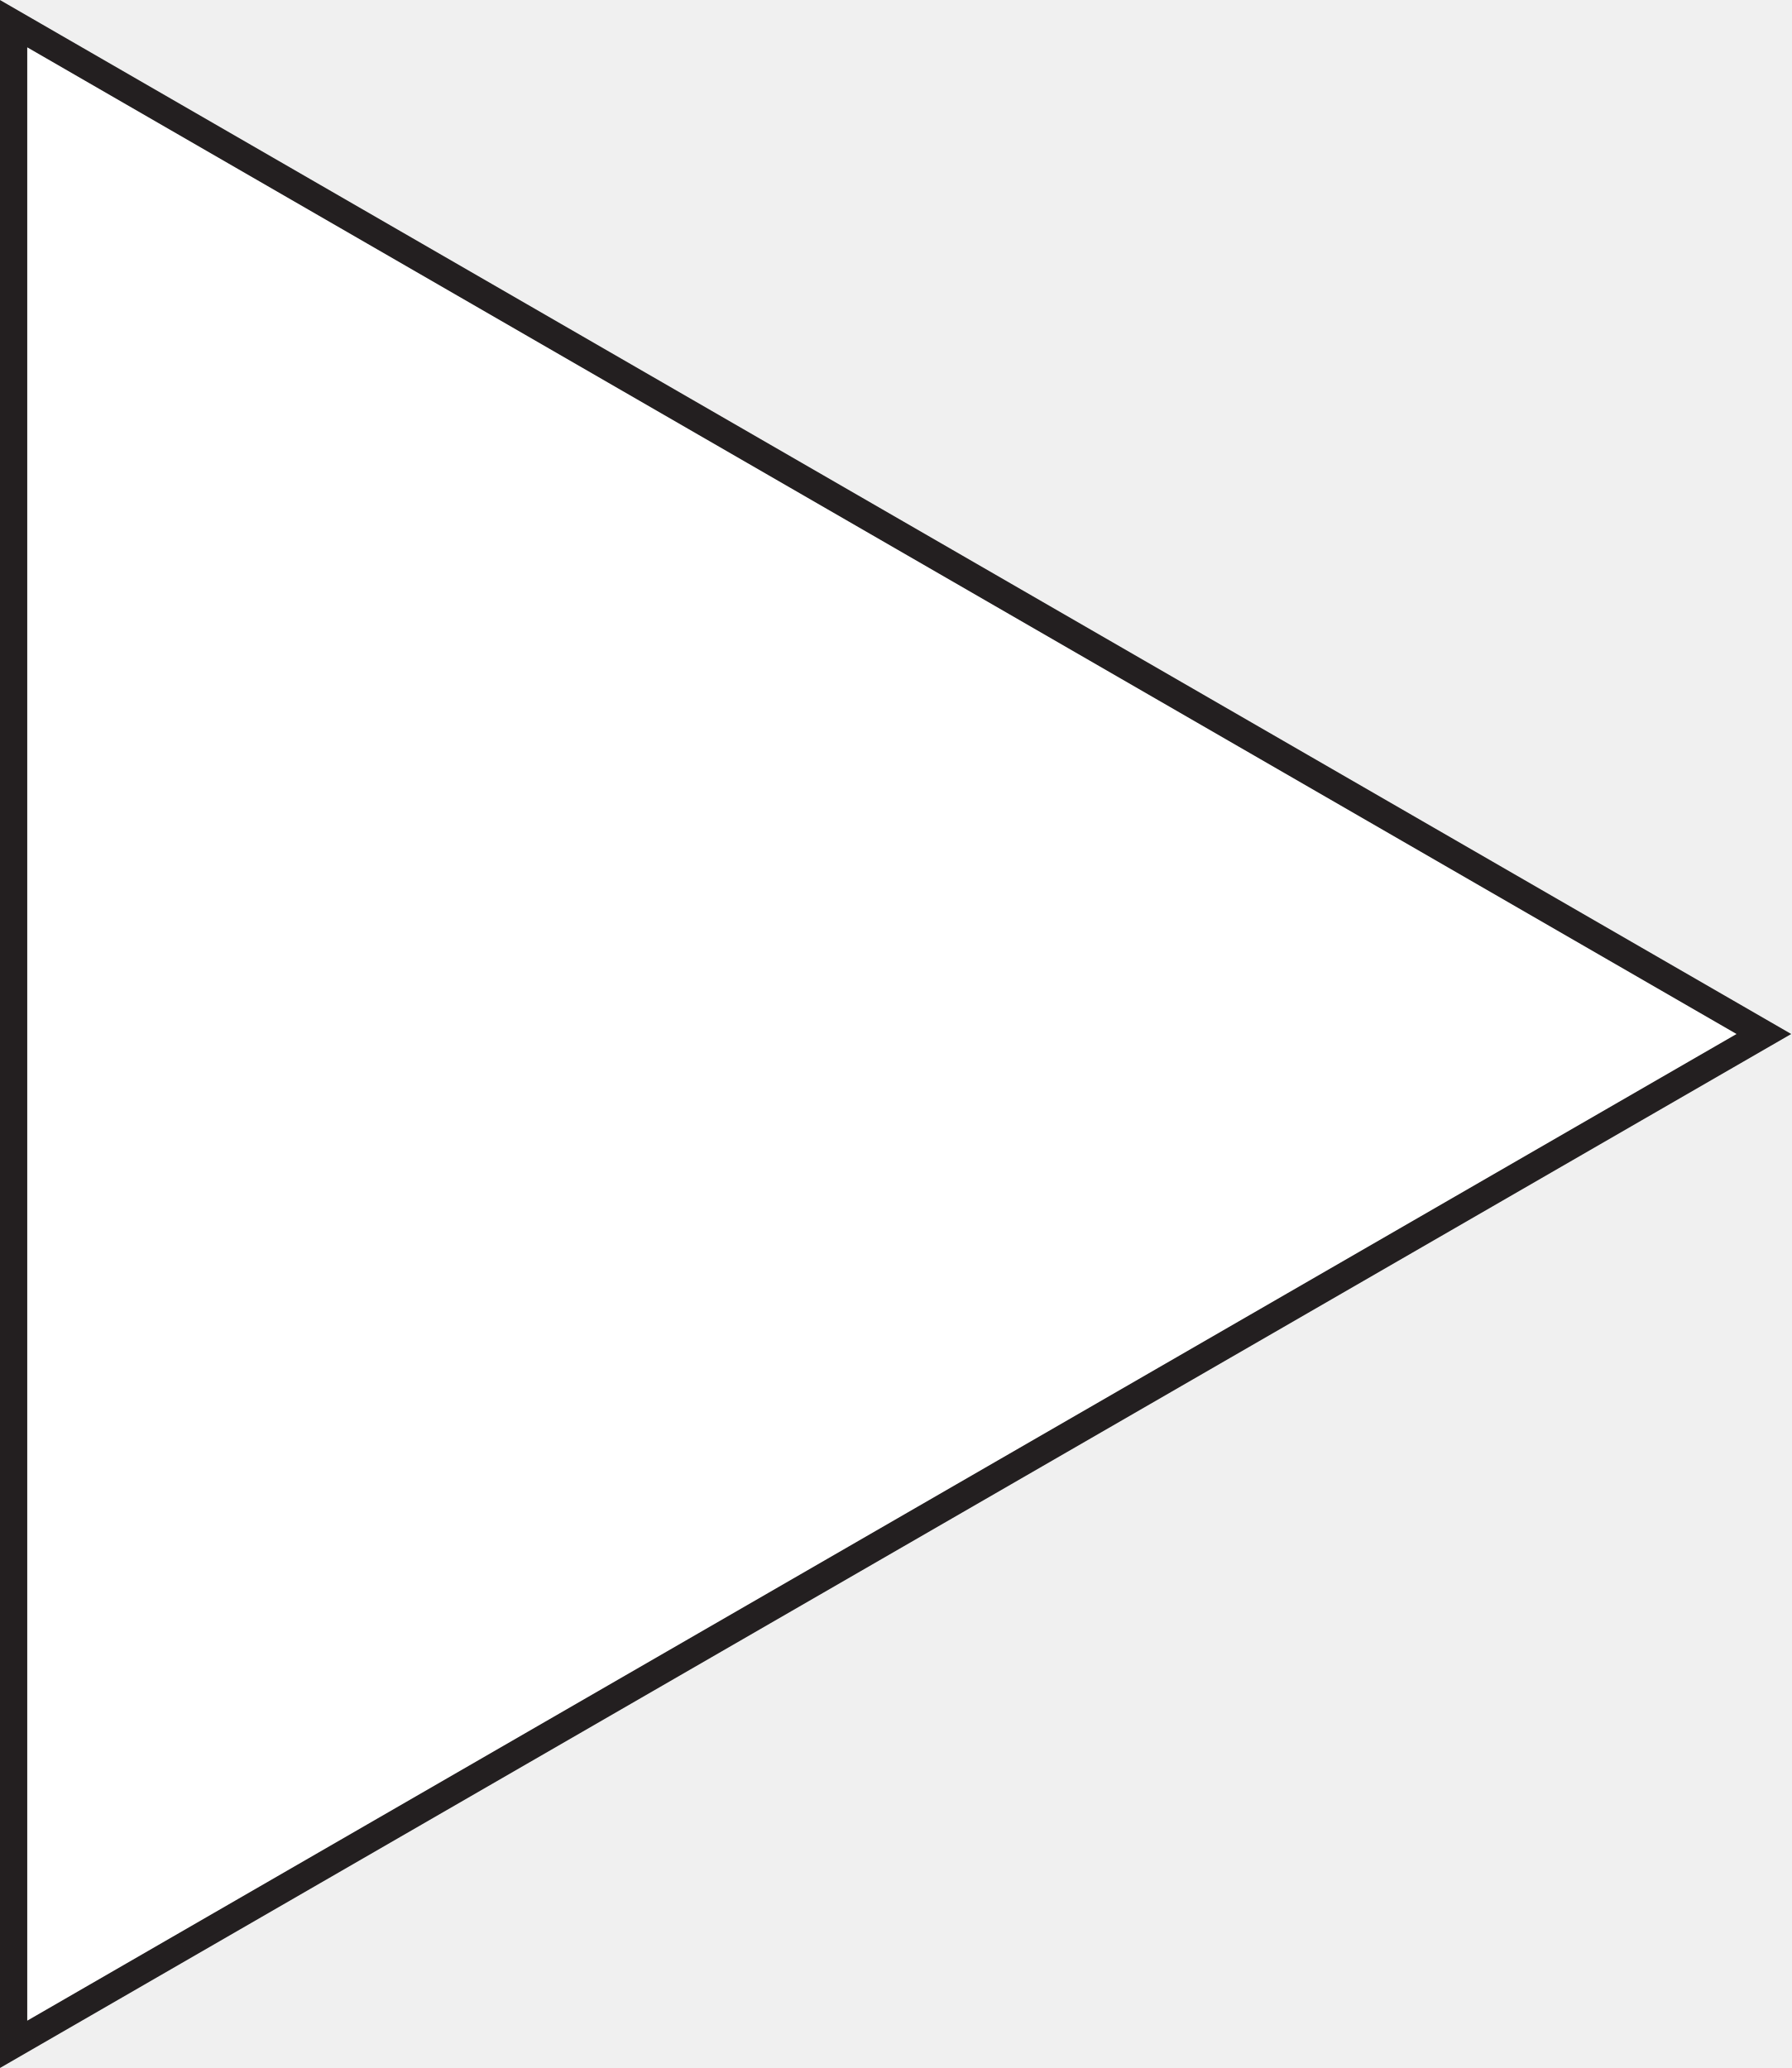
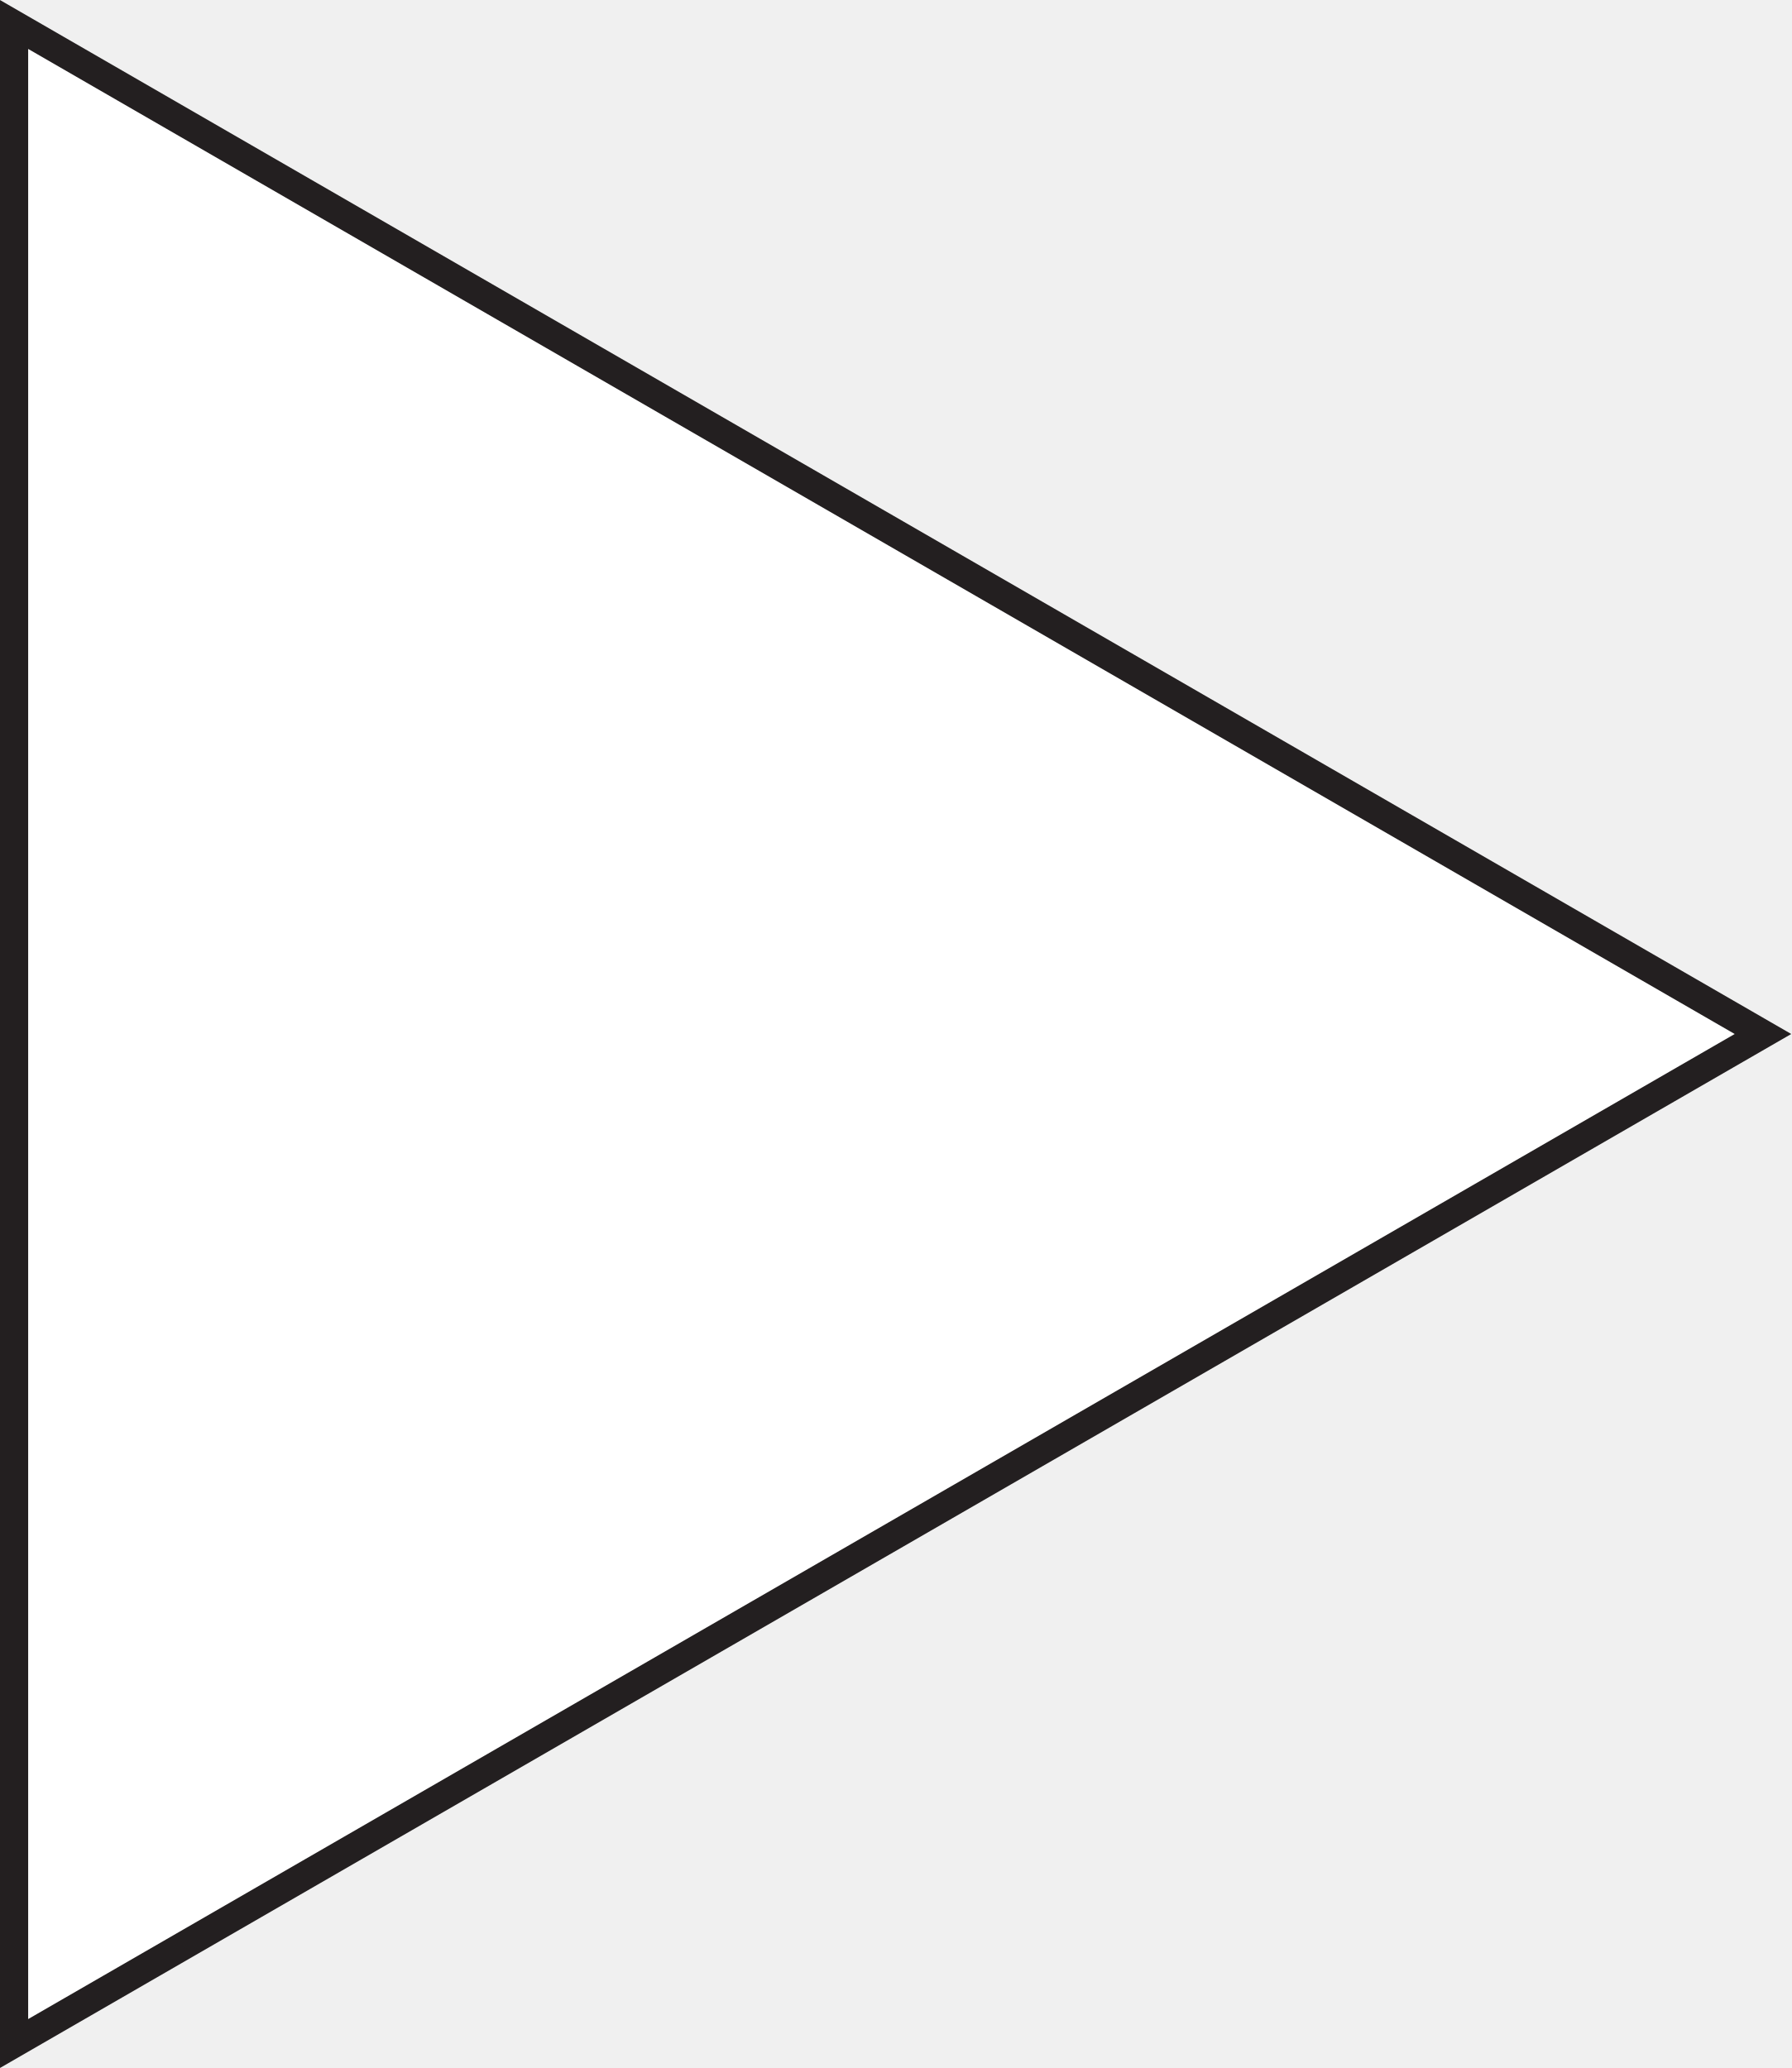
- <svg xmlns="http://www.w3.org/2000/svg" id="Layer_2" data-name="Layer 2" viewBox="0 0 92.37 106.66">
+ <svg xmlns="http://www.w3.org/2000/svg" id="Layer_2" data-name="Layer 2" viewBox="0 0 89.34 103.16">
  <defs>
    <style>
      .cls-1 {
        fill: #fff;
        stroke: #231f20;
        stroke-miterlimit: 10;
        stroke-width: 1.41px;
      }
    </style>
  </defs>
  <g id="play">
-     <polygon class="cls-1" points="90.96 53.33 .7 1.22 .7 105.44 90.96 53.33" />
+     <polygon class="cls-1" points="87.93 51.58 .7 1.22 .7 101.94 87.93 51.58" />
  </g>
</svg>
